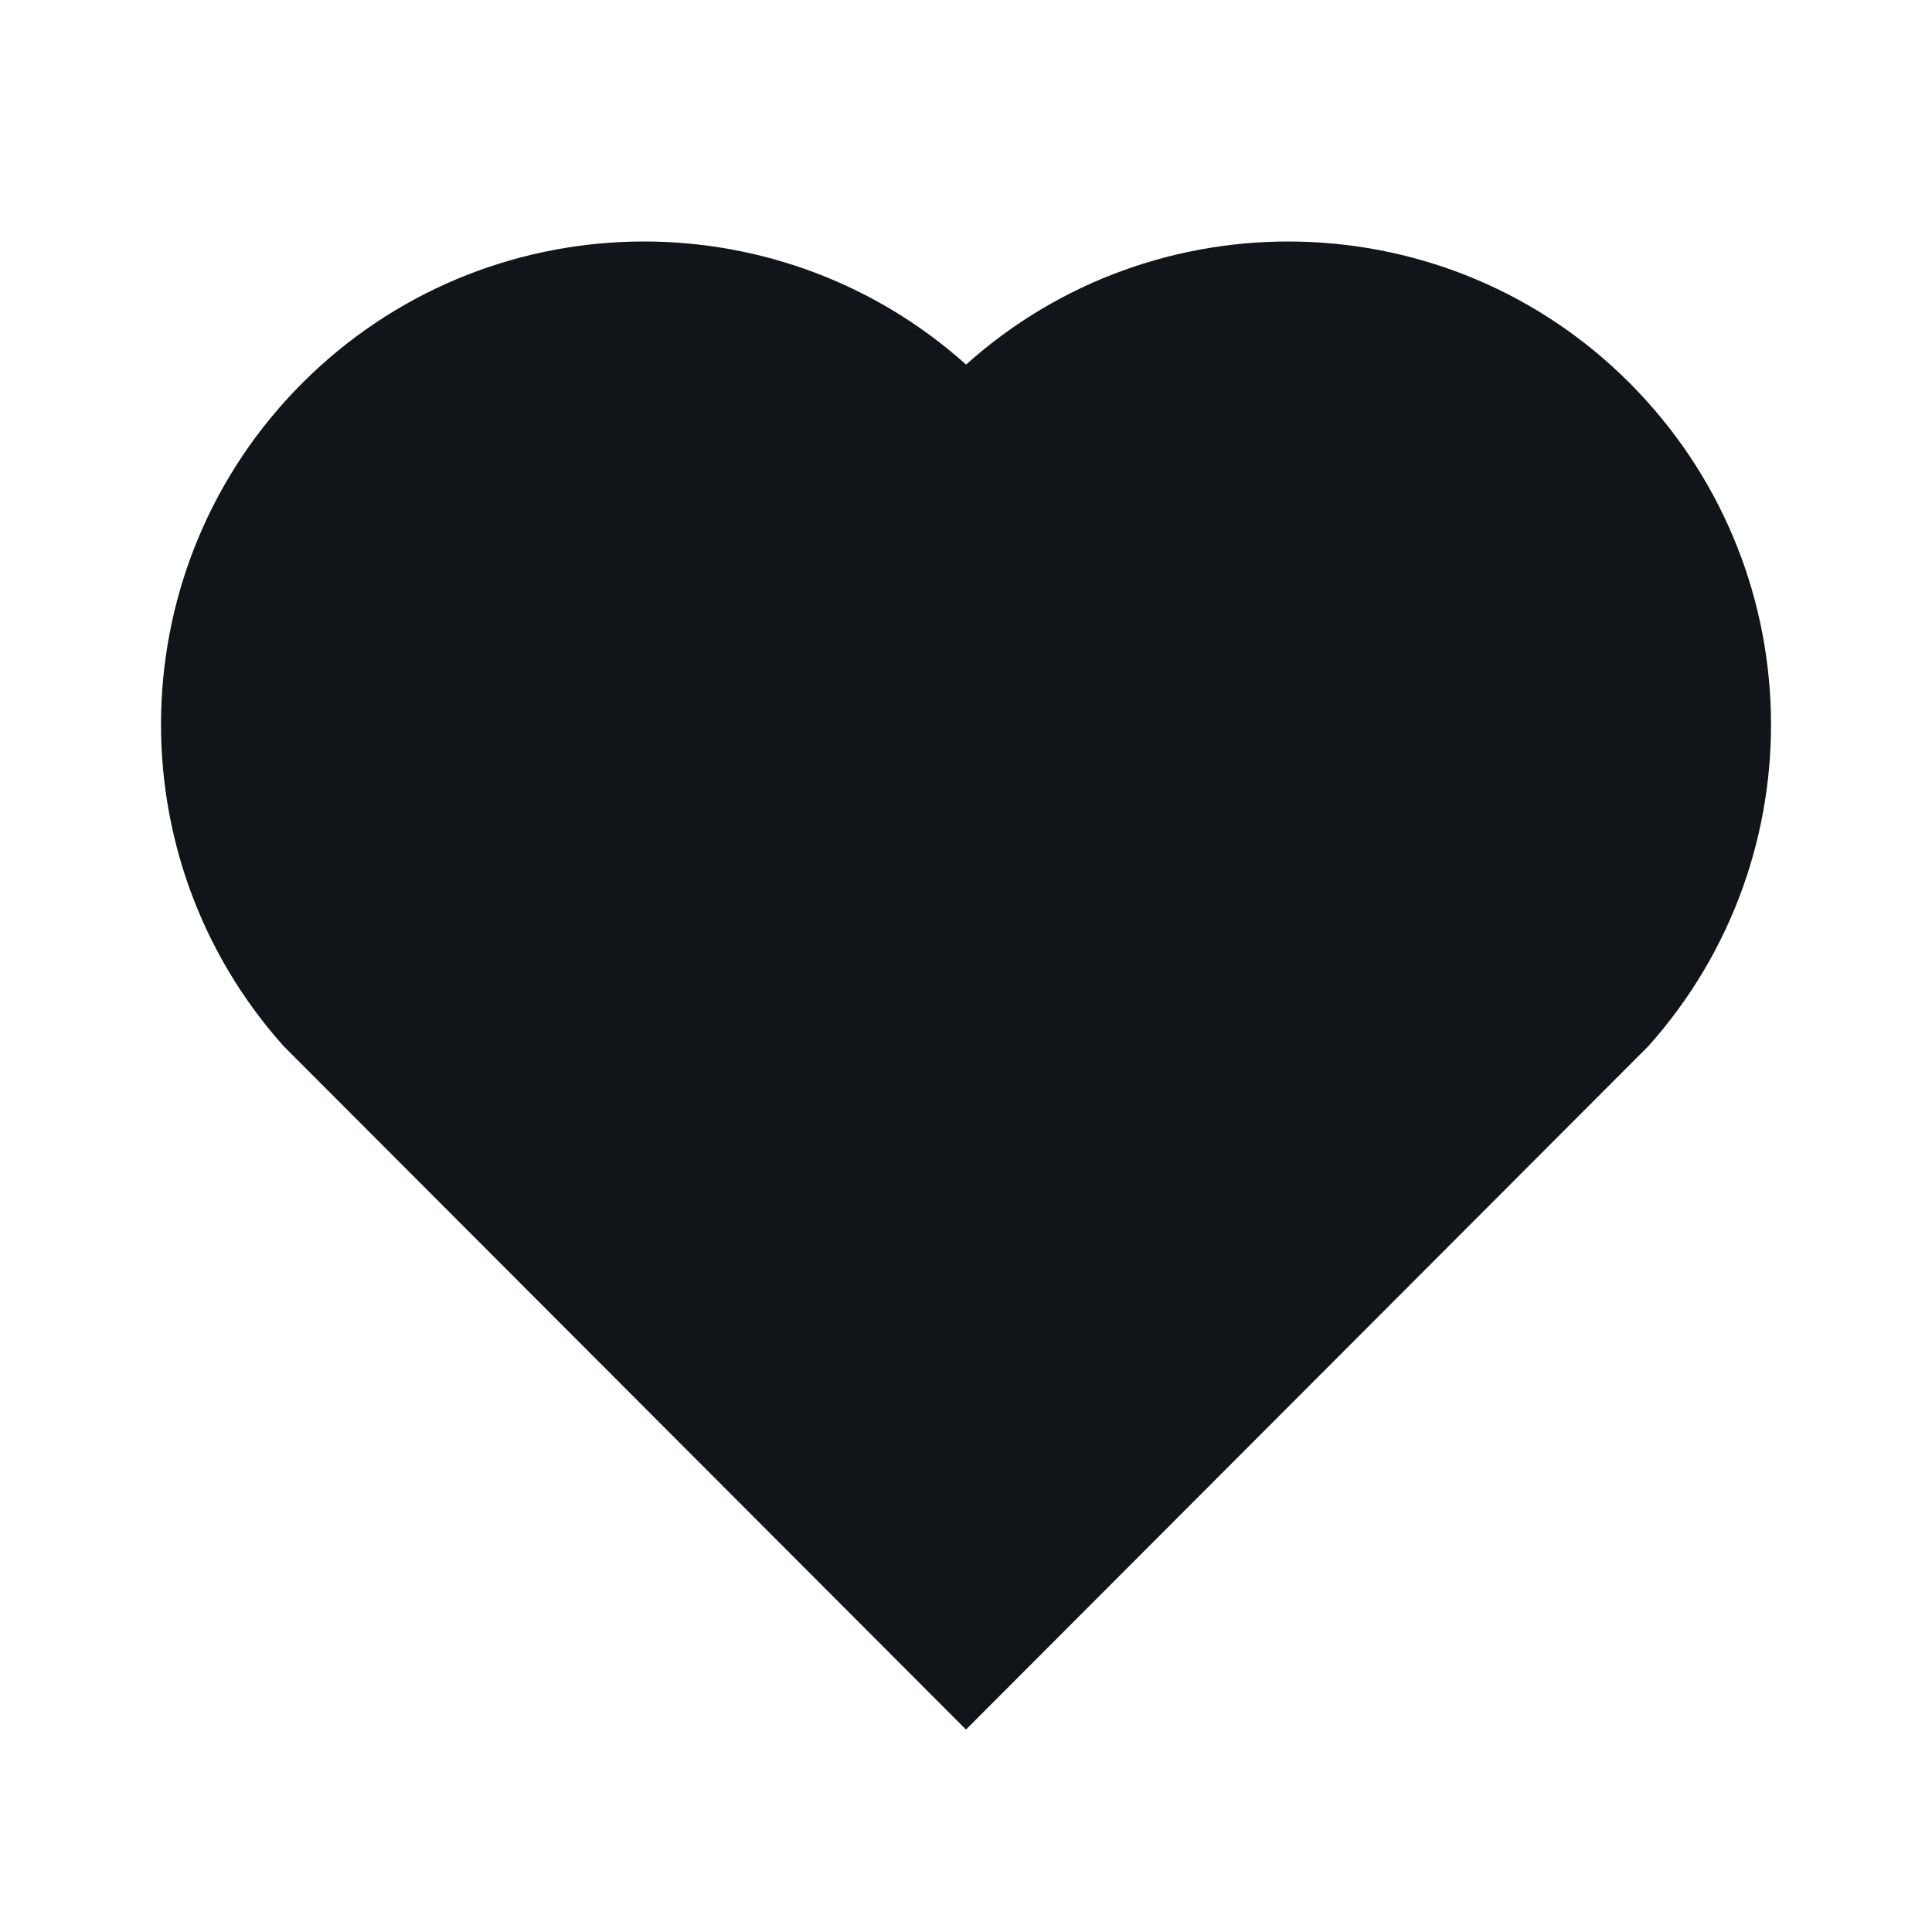
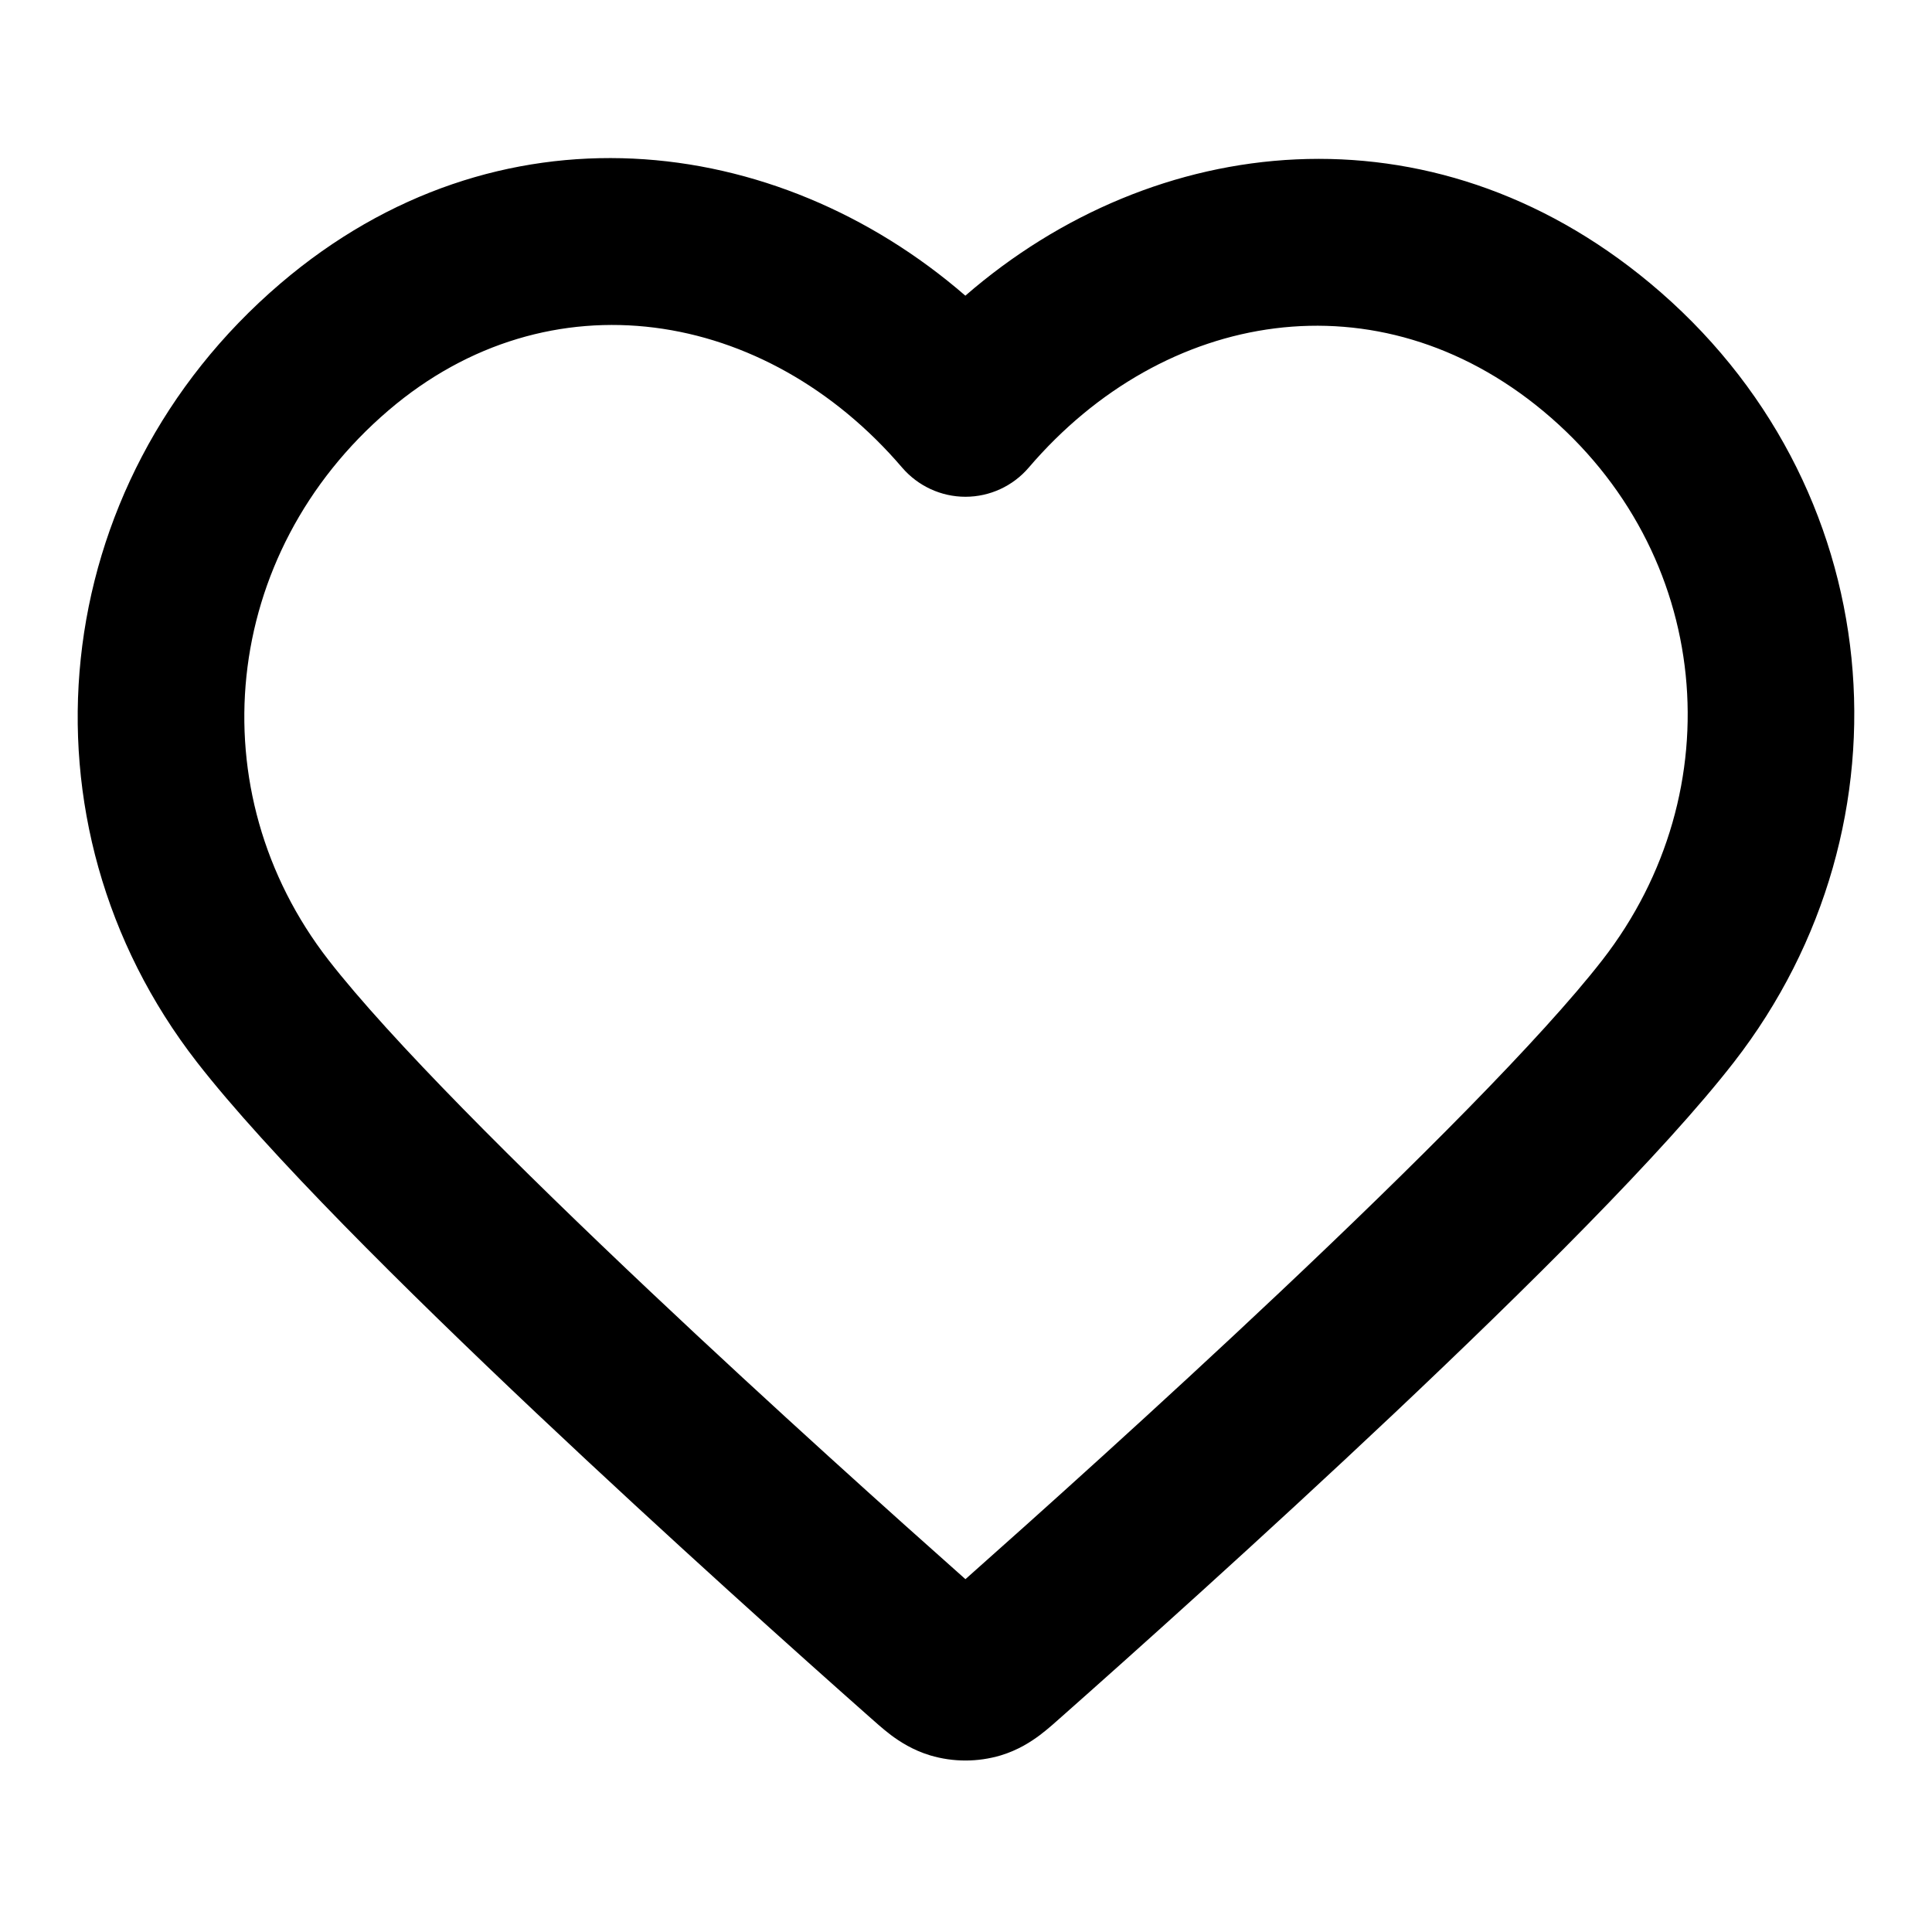
<svg xmlns="http://www.w3.org/2000/svg" width="24" height="24" viewBox="0 0 24 24" fill="none">
-   <path d="M20.243 4.757C22.505 7.025 22.583 10.637 20.479 12.993L12 21.485L3.521 12.993C1.417 10.637 1.496 7.019 3.757 4.757C6.022 2.493 9.645 2.417 12.001 4.529C14.35 2.42 17.98 2.49 20.243 4.757Z" fill="#111418" />
+   <path d="M3.482 3.523C6.177 1.221 9.641 1.635 11.992 3.673C14.34 1.634 17.769 1.25 20.493 3.514C23.482 5.998 23.84 10.234 21.539 13.195C20.665 14.32 18.959 16.009 17.323 17.554C15.667 19.117 14.015 20.594 13.2 21.315C13.122 21.385 13.018 21.478 12.919 21.553C12.808 21.636 12.647 21.741 12.432 21.806C12.146 21.891 11.84 21.891 11.555 21.806C11.34 21.741 11.178 21.636 11.067 21.553C10.968 21.478 10.865 21.385 10.786 21.315C9.971 20.594 8.319 19.117 6.663 17.554C5.027 16.009 3.322 14.32 2.447 13.195C0.137 10.223 0.562 6.019 3.482 3.523ZM11.207 5.809C9.512 3.827 6.823 3.391 4.827 5.097C2.738 6.882 2.457 9.836 4.081 11.926C4.842 12.905 6.431 14.489 8.084 16.049C9.612 17.491 11.141 18.861 11.993 19.617C12.845 18.861 14.374 17.491 15.902 16.049C17.555 14.489 19.144 12.905 19.905 11.926C21.539 9.824 21.277 6.858 19.17 5.106C17.12 3.403 14.466 3.836 12.779 5.809C12.583 6.038 12.296 6.171 11.993 6.171C11.691 6.171 11.404 6.038 11.207 5.809Z" fill="black" />
</svg>
